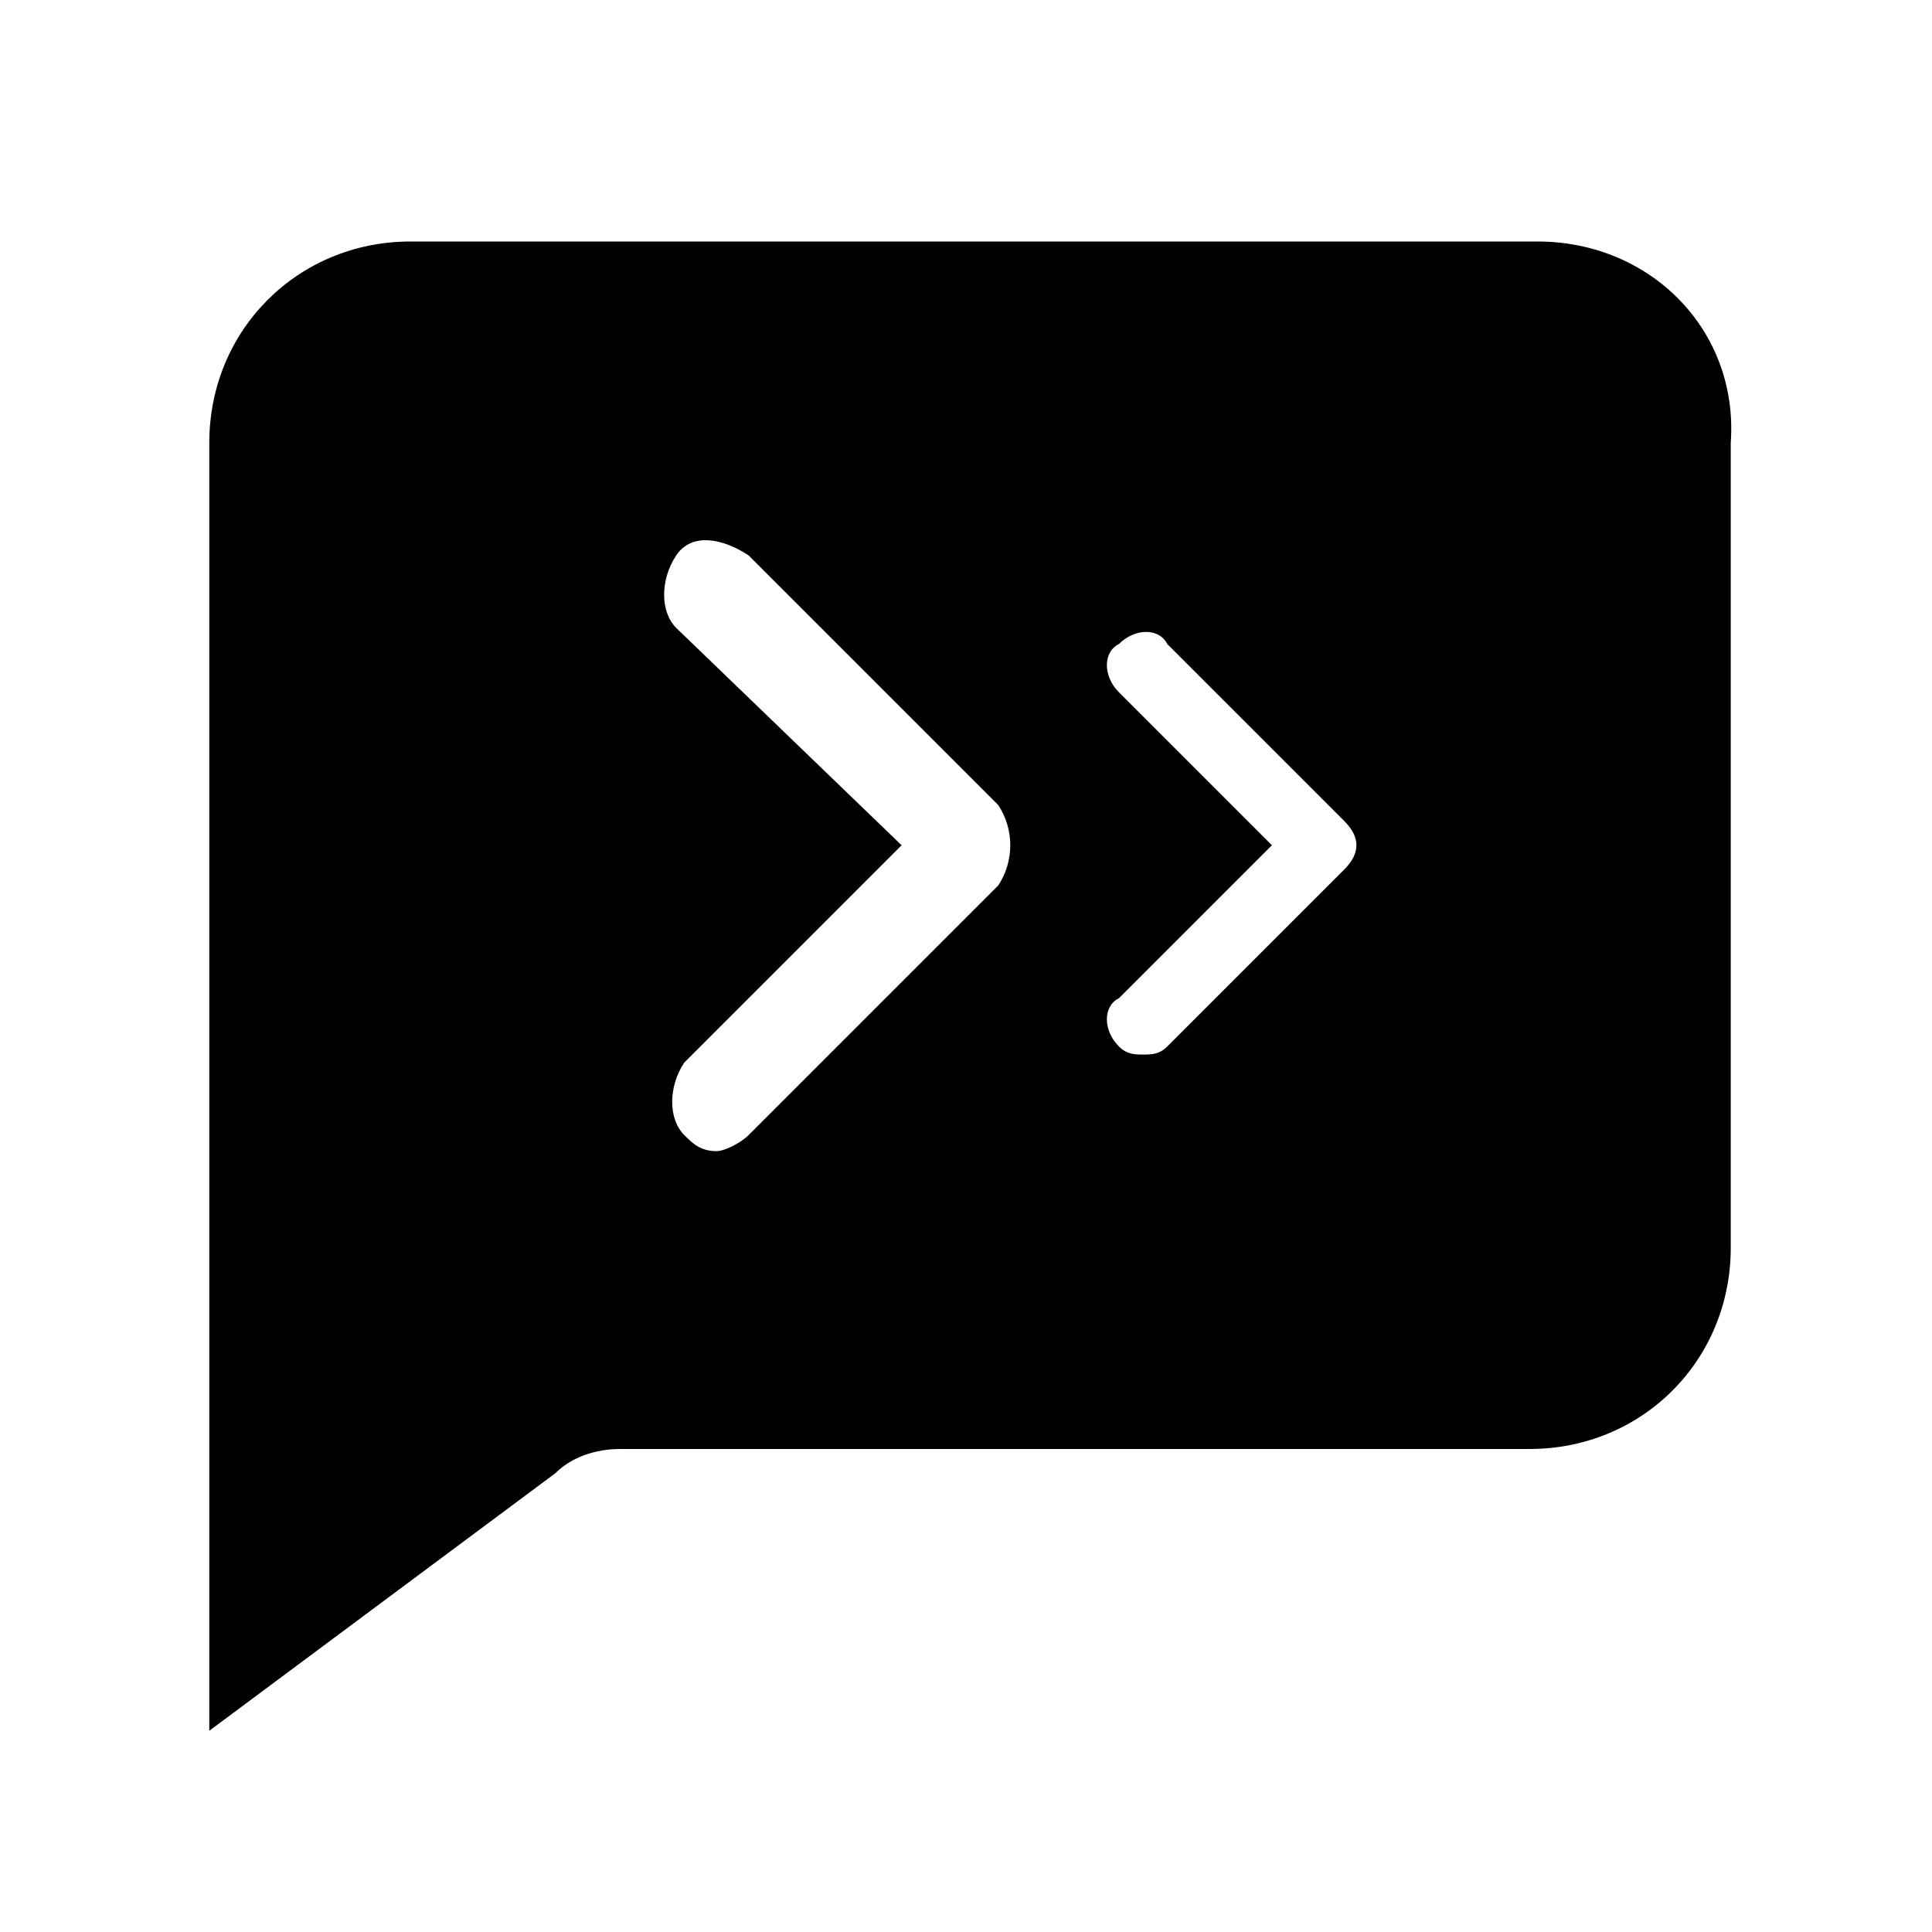
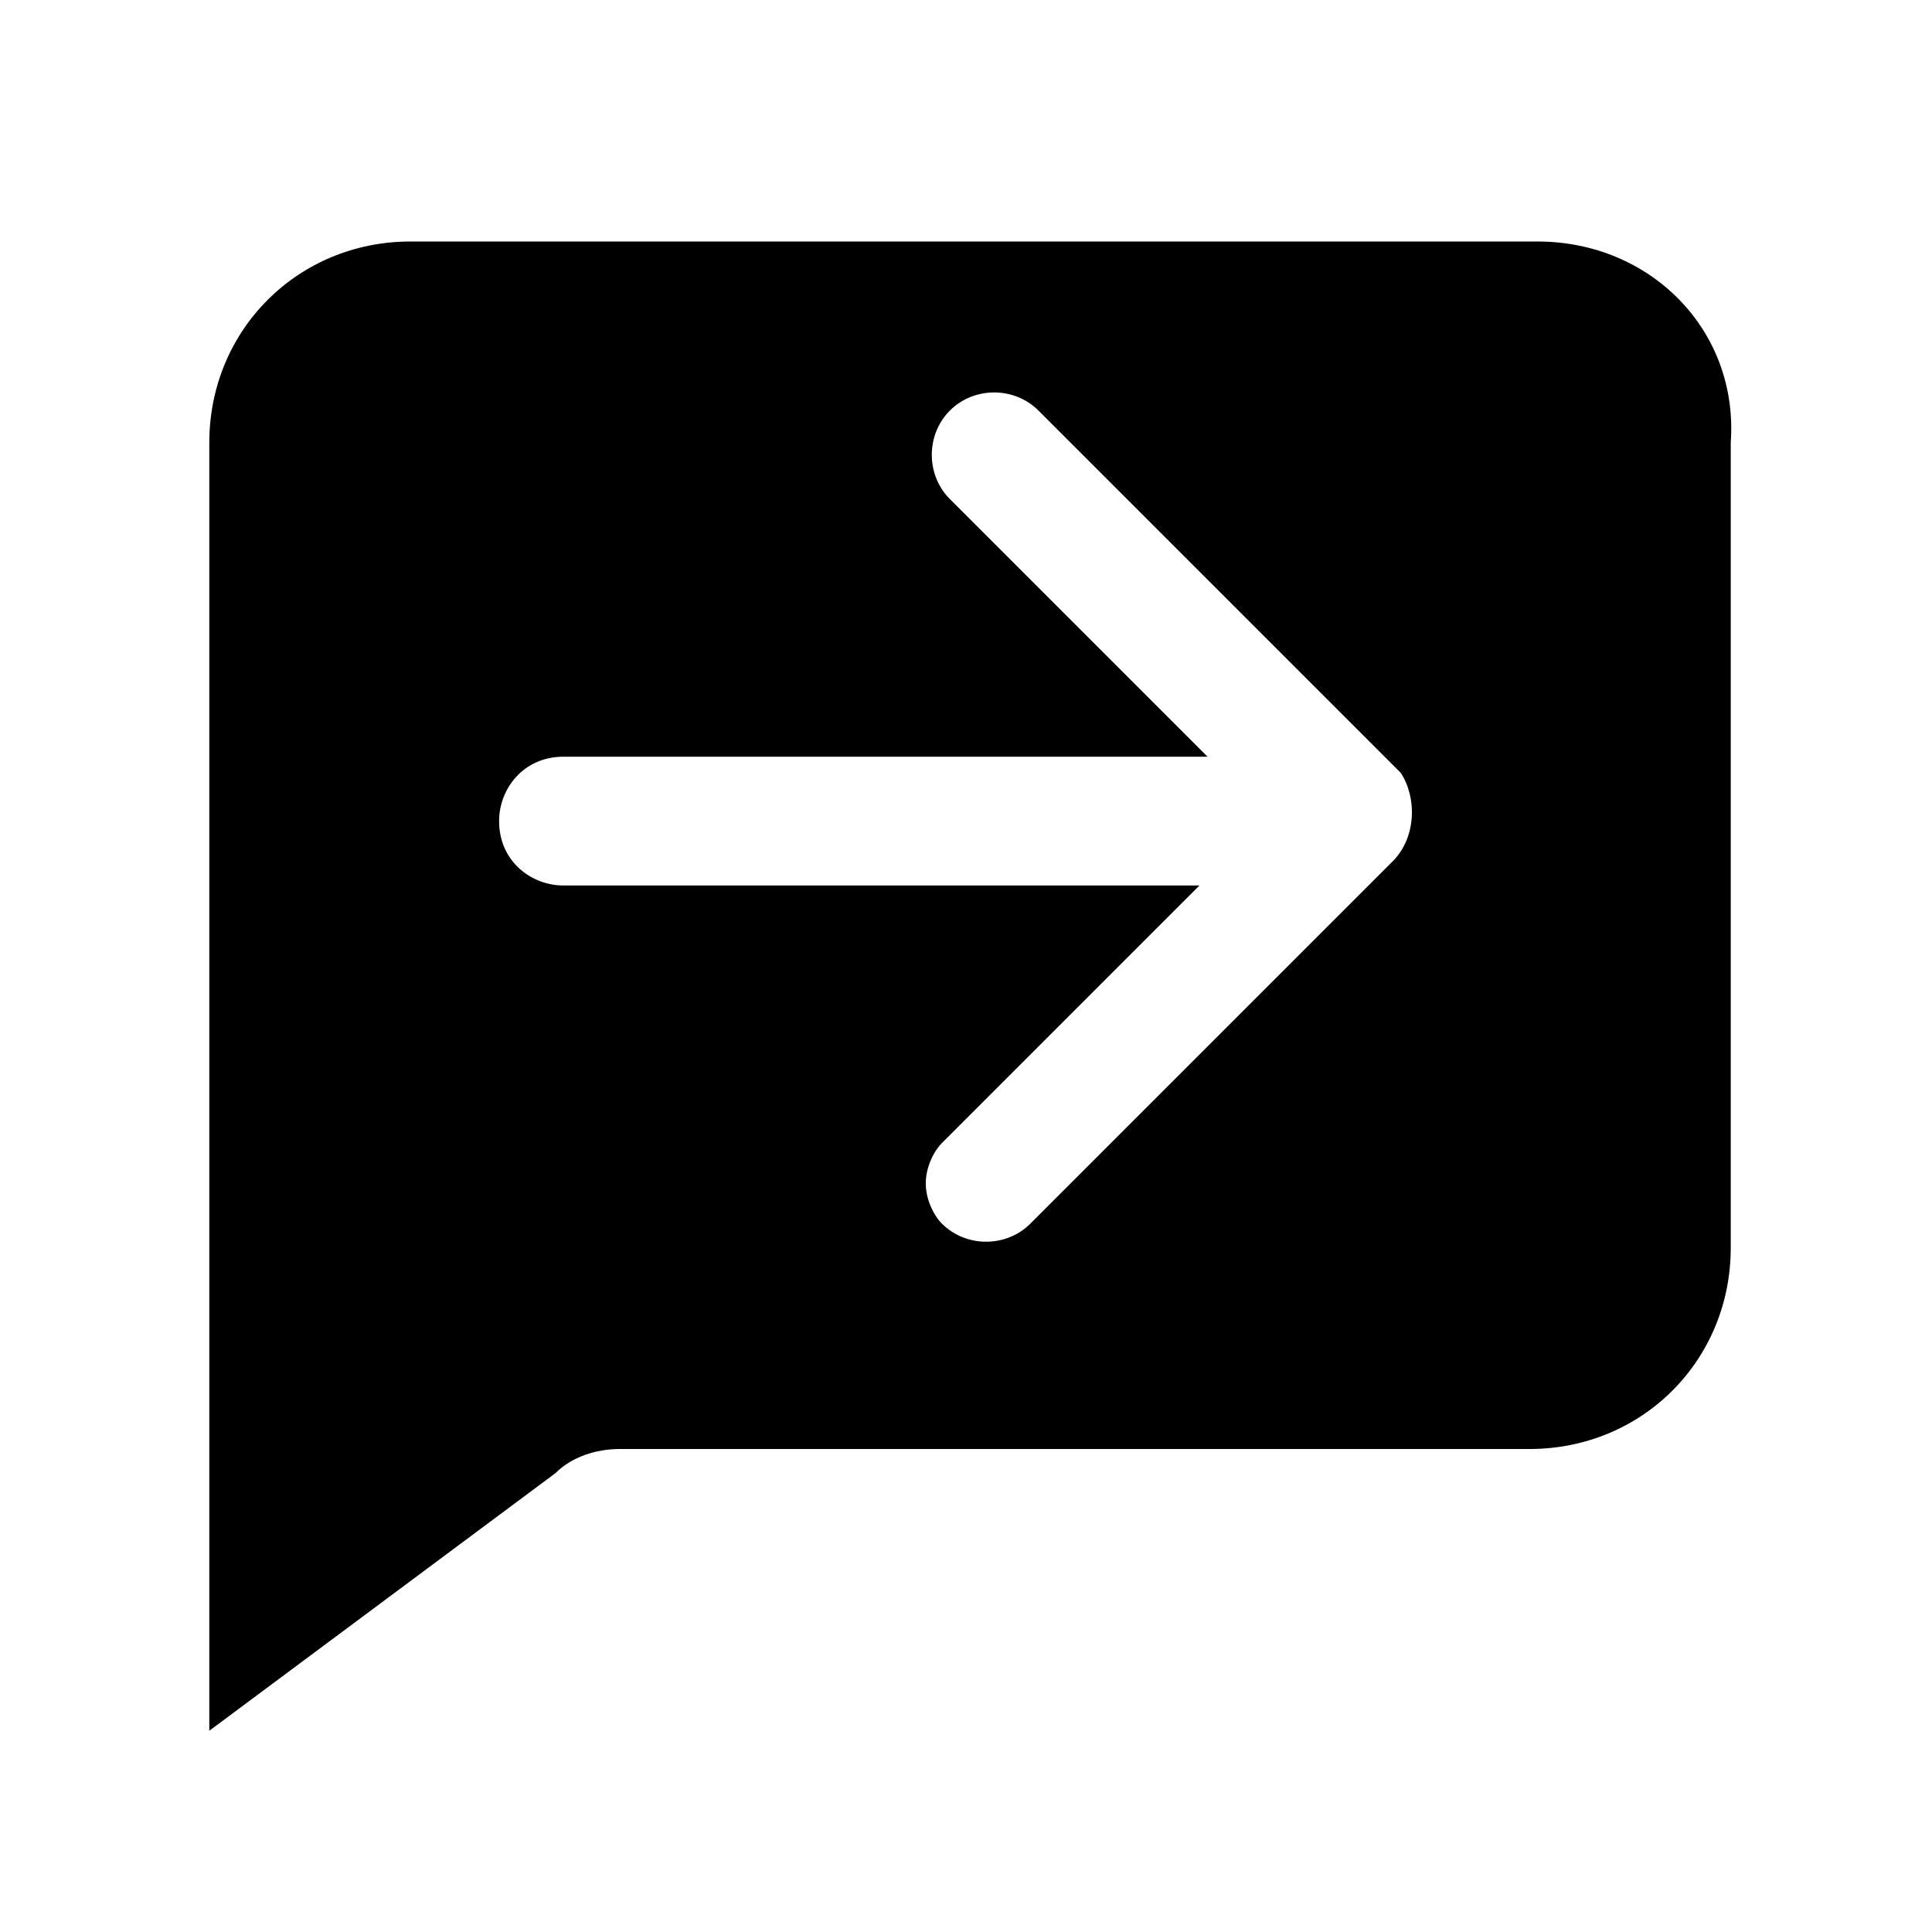
<svg xmlns="http://www.w3.org/2000/svg" version="1.1" id="Calque_1" x="0px" y="0px" viewBox="0 0 24 24" style="enable-background:new 0 0 24 24;" xml:space="preserve">
-   <path d="M19.1,3h-14C3.7,3,2.6,4.1,2.6,5.5v16l4.3-3.2C7.1,18.1,7.4,18,7.7,18h11.3c1.4,0,2.5-1.1,2.5-2.5v-10  C21.6,4.1,20.5,3,19.1,3z M12.4,11l-3.1,3.1c-0.1,0.1-0.3,0.2-0.4,0.2c-0.2,0-0.3-0.1-0.4-0.2c-0.2-0.2-0.2-0.6,0-0.9l2.7-2.7  L8.4,7.8c-0.2-0.2-0.2-0.6,0-0.9s0.6-0.2,0.9,0l3.1,3.1C12.6,10.3,12.6,10.7,12.4,11z M16.7,10.8L14.5,13c-0.1,0.1-0.2,0.1-0.3,0.1  c-0.1,0-0.2,0-0.3-0.1c-0.2-0.2-0.2-0.5,0-0.6l1.9-1.9l-1.9-1.9c-0.2-0.2-0.2-0.5,0-0.6c0.2-0.2,0.5-0.2,0.6,0l2.2,2.2  C16.9,10.4,16.9,10.6,16.7,10.8z" />
+   <path d="M19.1,3h-14C3.7,3,2.6,4.1,2.6,5.5v16l4.3-3.2C7.1,18.1,7.4,18,7.7,18H19c1.4,0,2.5-1.1,2.5-2.5v-10C21.6,4.1,20.5,3,19.1,3  z M17.3,10.7l-4.5,4.5c-0.3,0.3-0.8,0.3-1.1,0c-0.1-0.1-0.2-0.3-0.2-0.5c0-0.2,0.1-0.4,0.2-0.5l3.2-3.2H7c-0.4,0-0.8-0.3-0.8-0.8  c0-0.4,0.3-0.8,0.8-0.8h8l-3.2-3.2c-0.3-0.3-0.3-0.8,0-1.1c0.3-0.3,0.8-0.3,1.1,0l4.5,4.5C17.6,9.9,17.6,10.4,17.3,10.7z" />
</svg>
